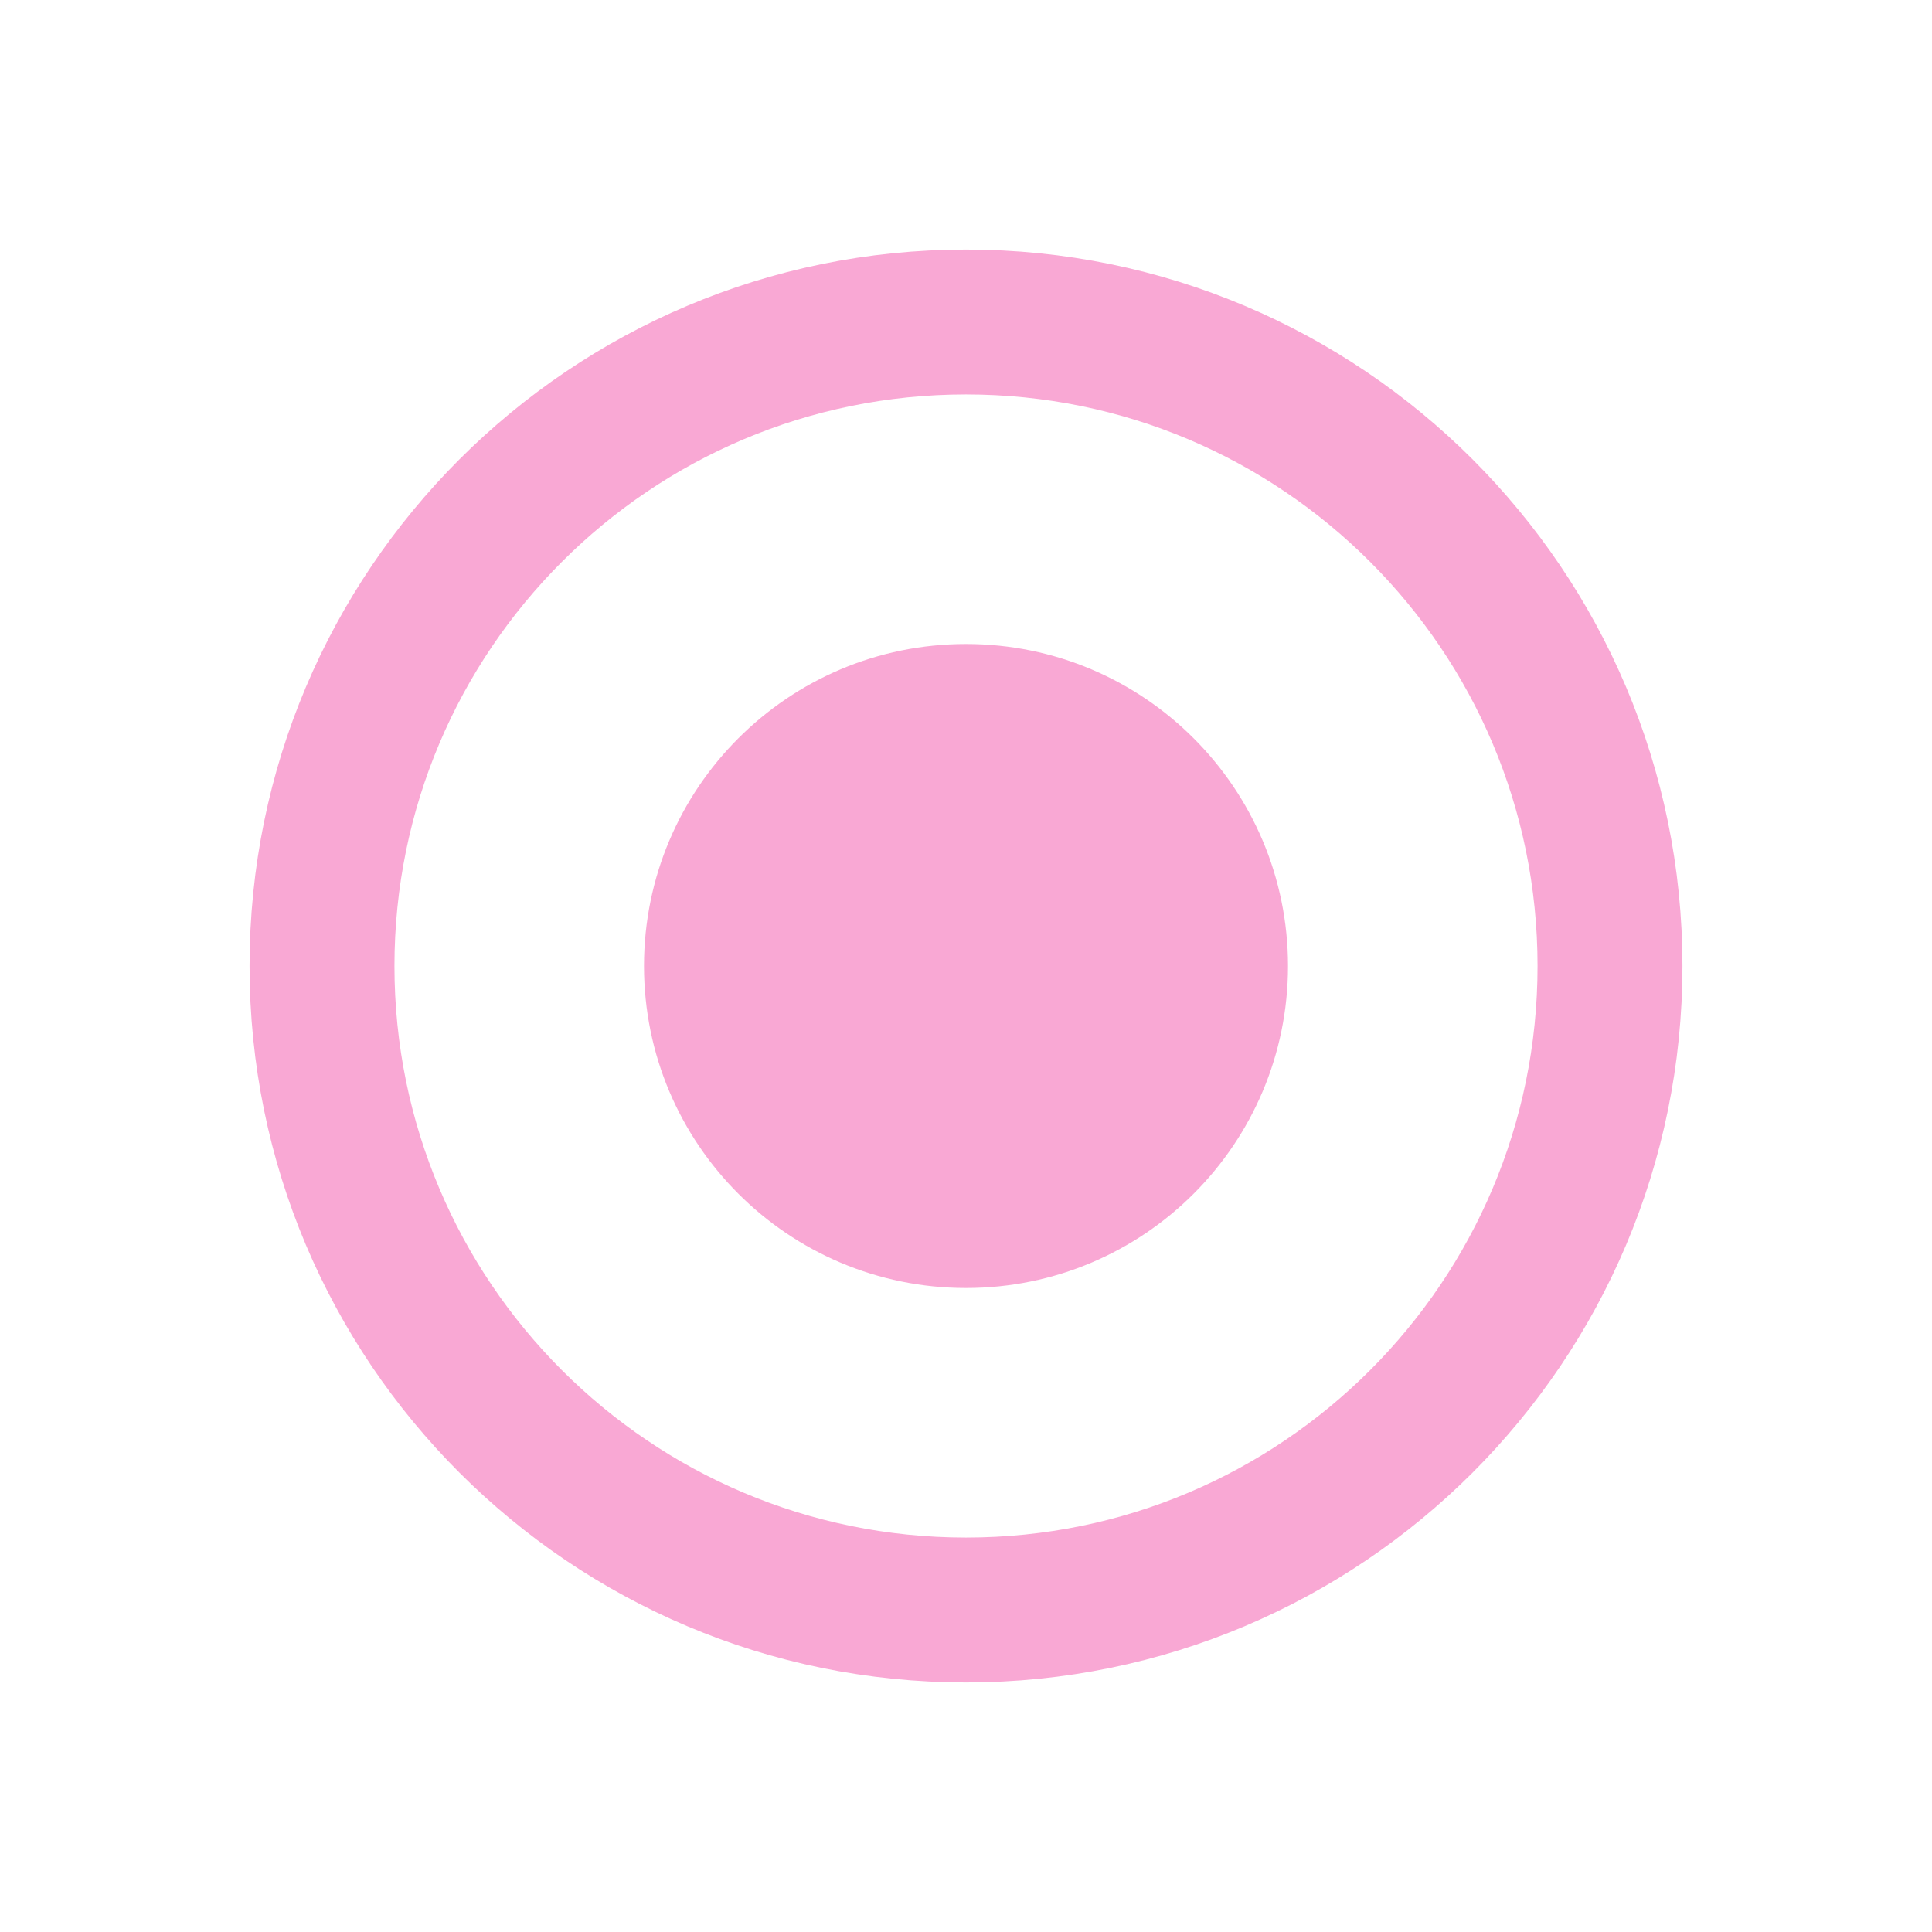
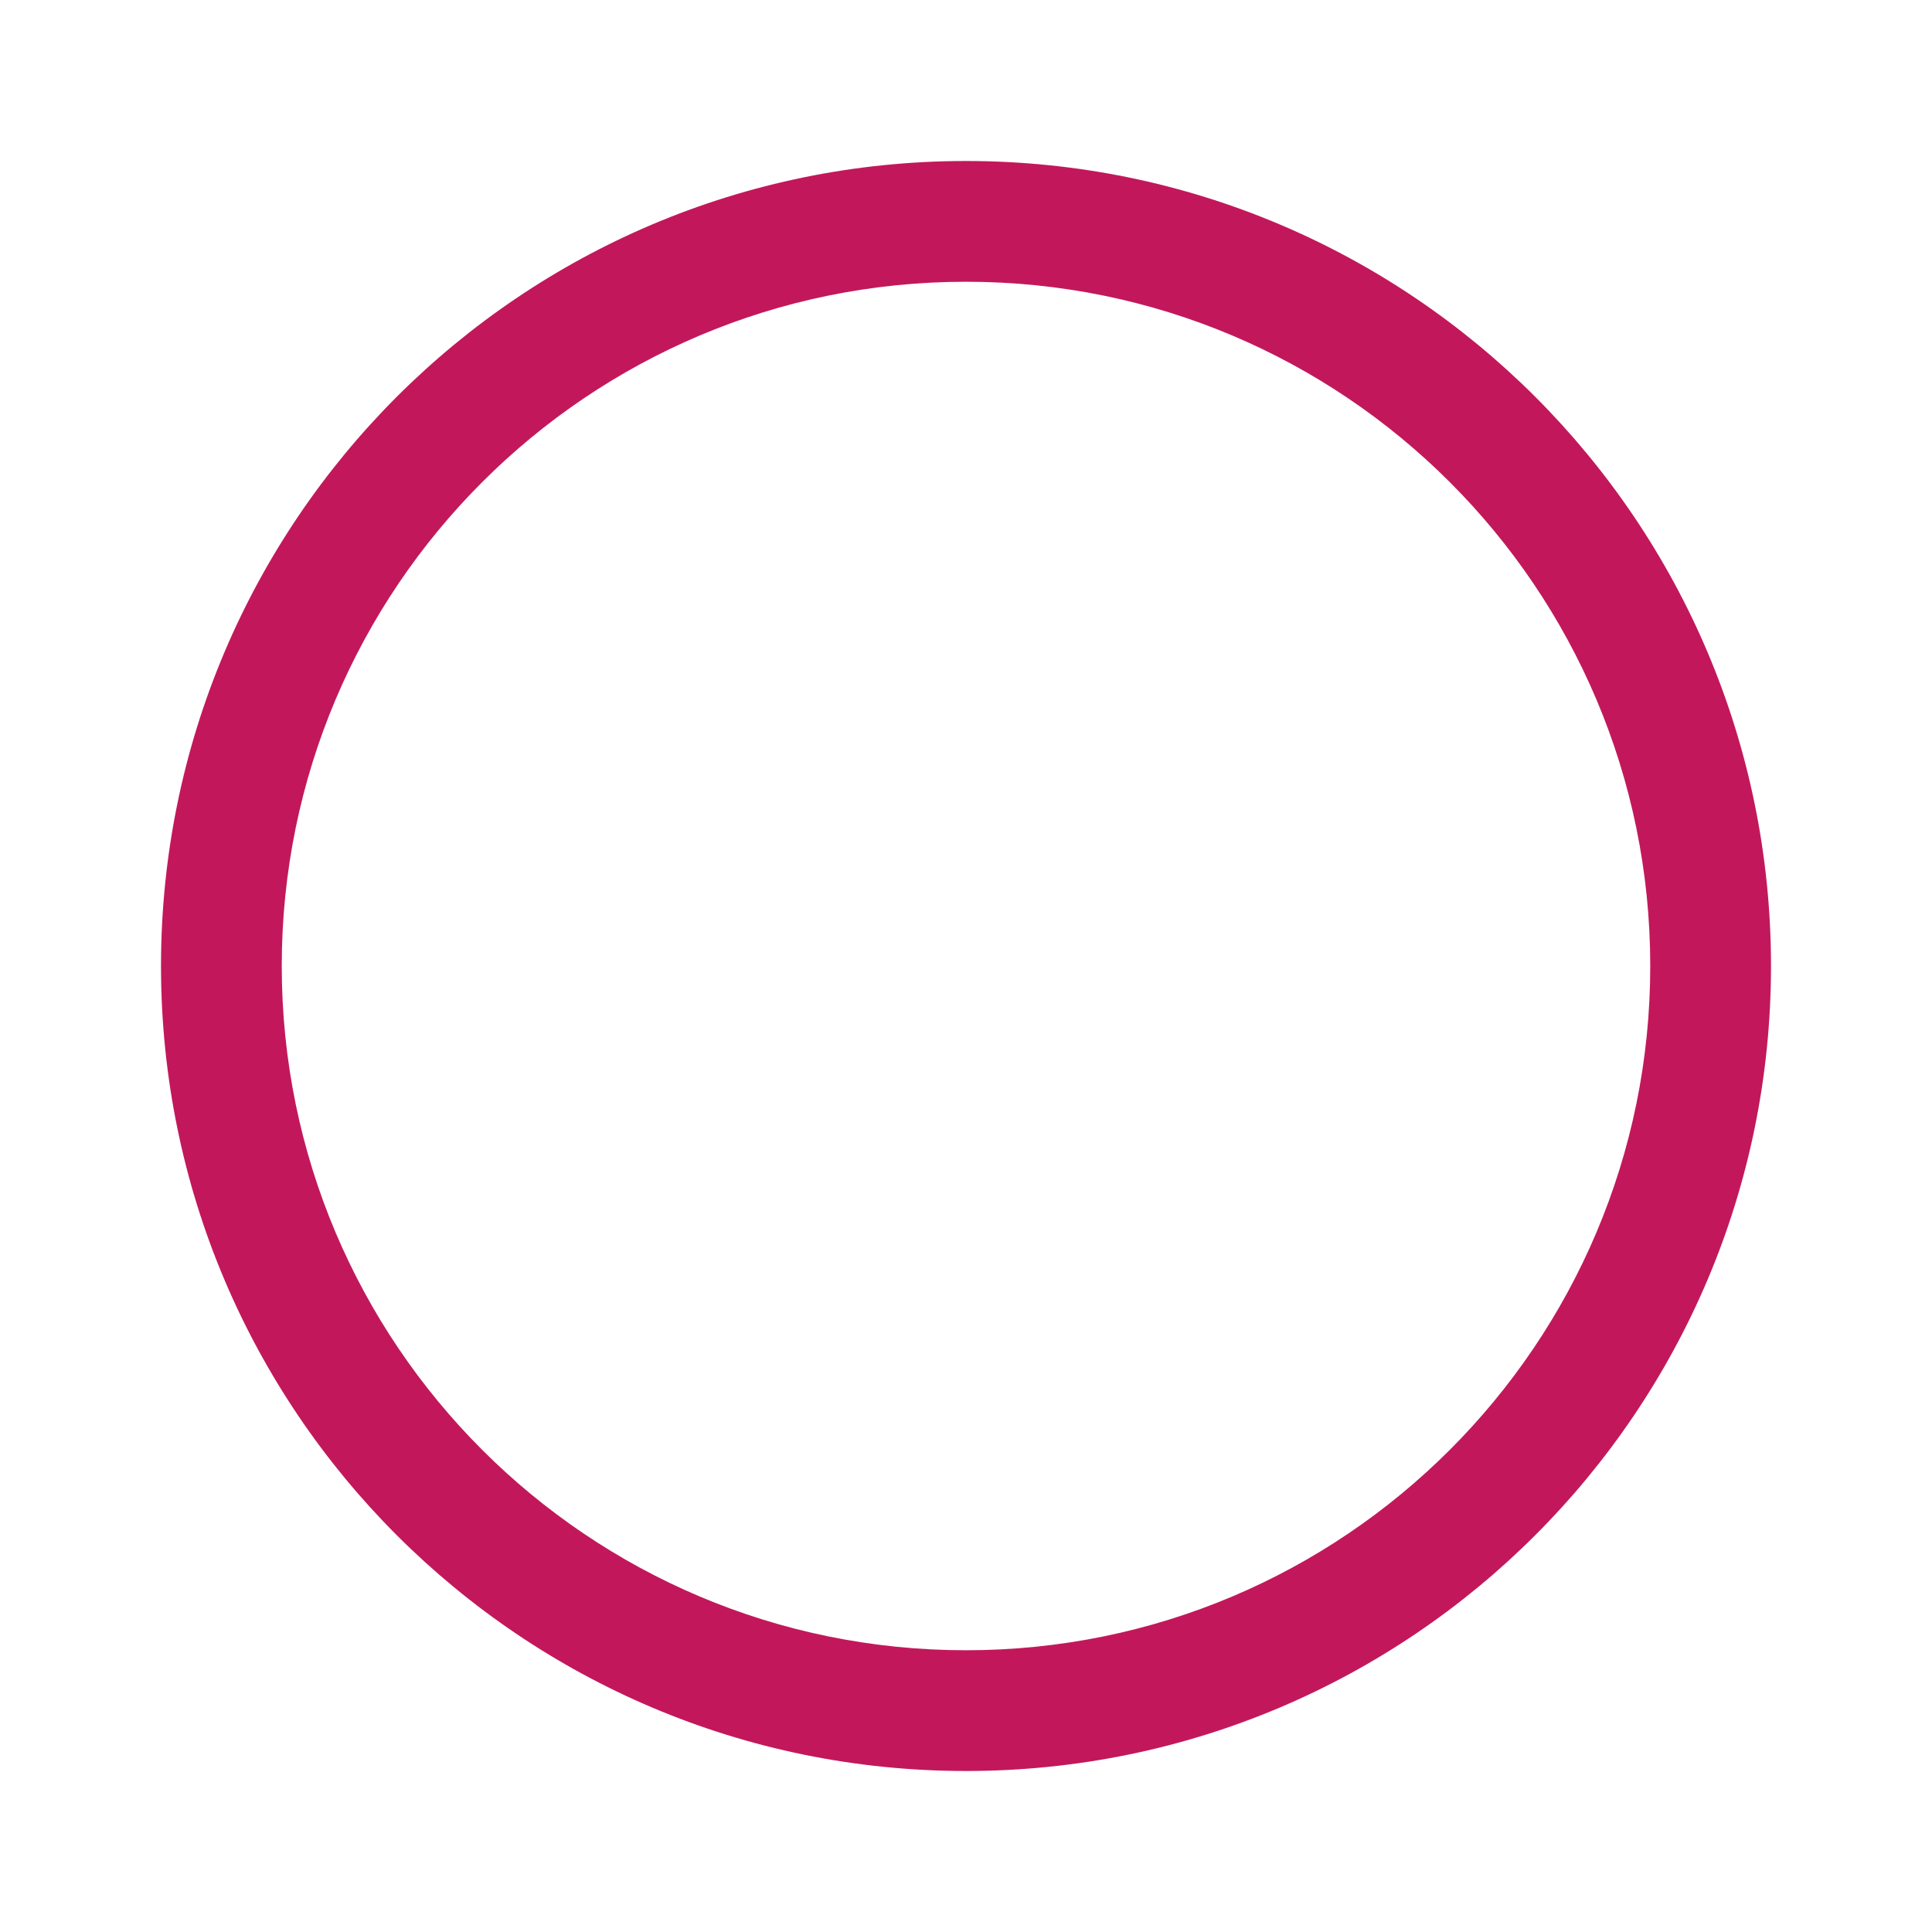
- <svg xmlns="http://www.w3.org/2000/svg" viewBox="0 0 24 24" fill="none" stroke="#F9A8D4" stroke-width="1.8">
-   <circle cx="12" cy="12" r="8" />
-   <circle cx="12" cy="12" r="4" fill="#F9A8D4" stroke="none" />
+ <svg xmlns="http://www.w3.org/2000/svg" fill="#C2185B" width="24" height="24" viewBox="0 0 24 24">
+   <path d="M12 22a10 10 0 1 0 0-20 10 10 0 0 0 0 20m0-1.5a8.5 8.5 0 1 1 0-17 8.5 8.5 0 0 1 0 17" />
</svg>
